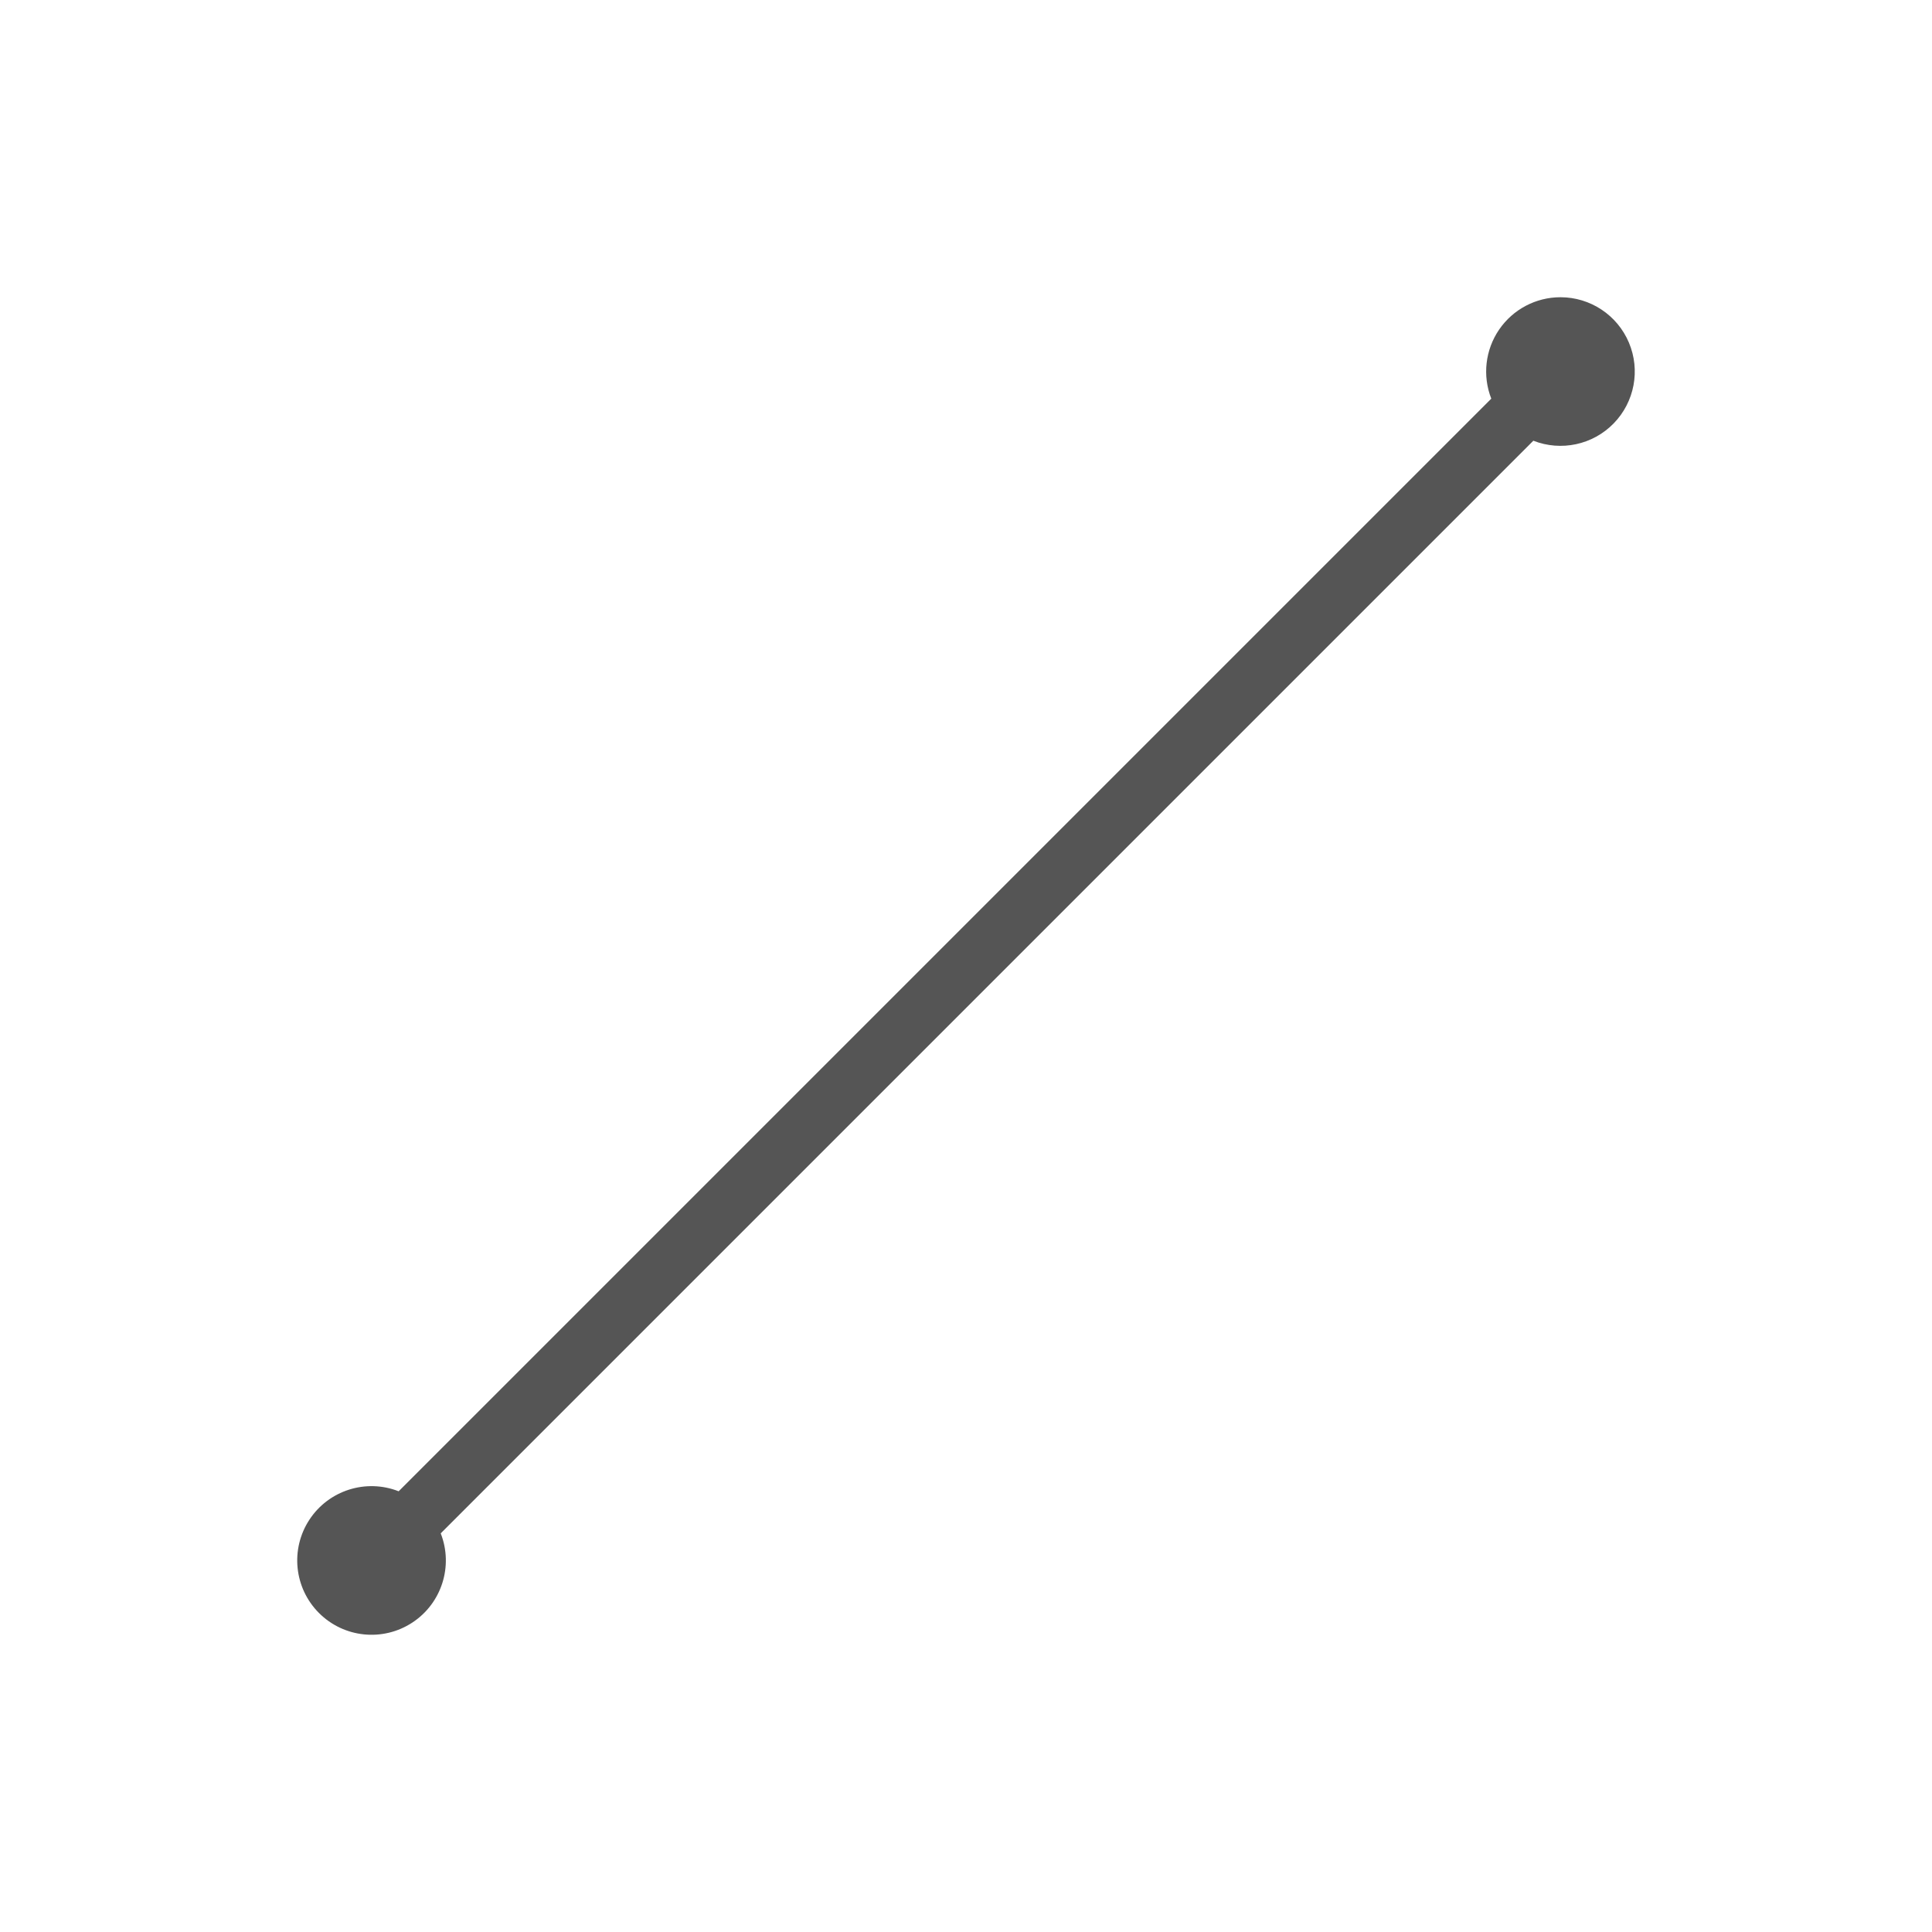
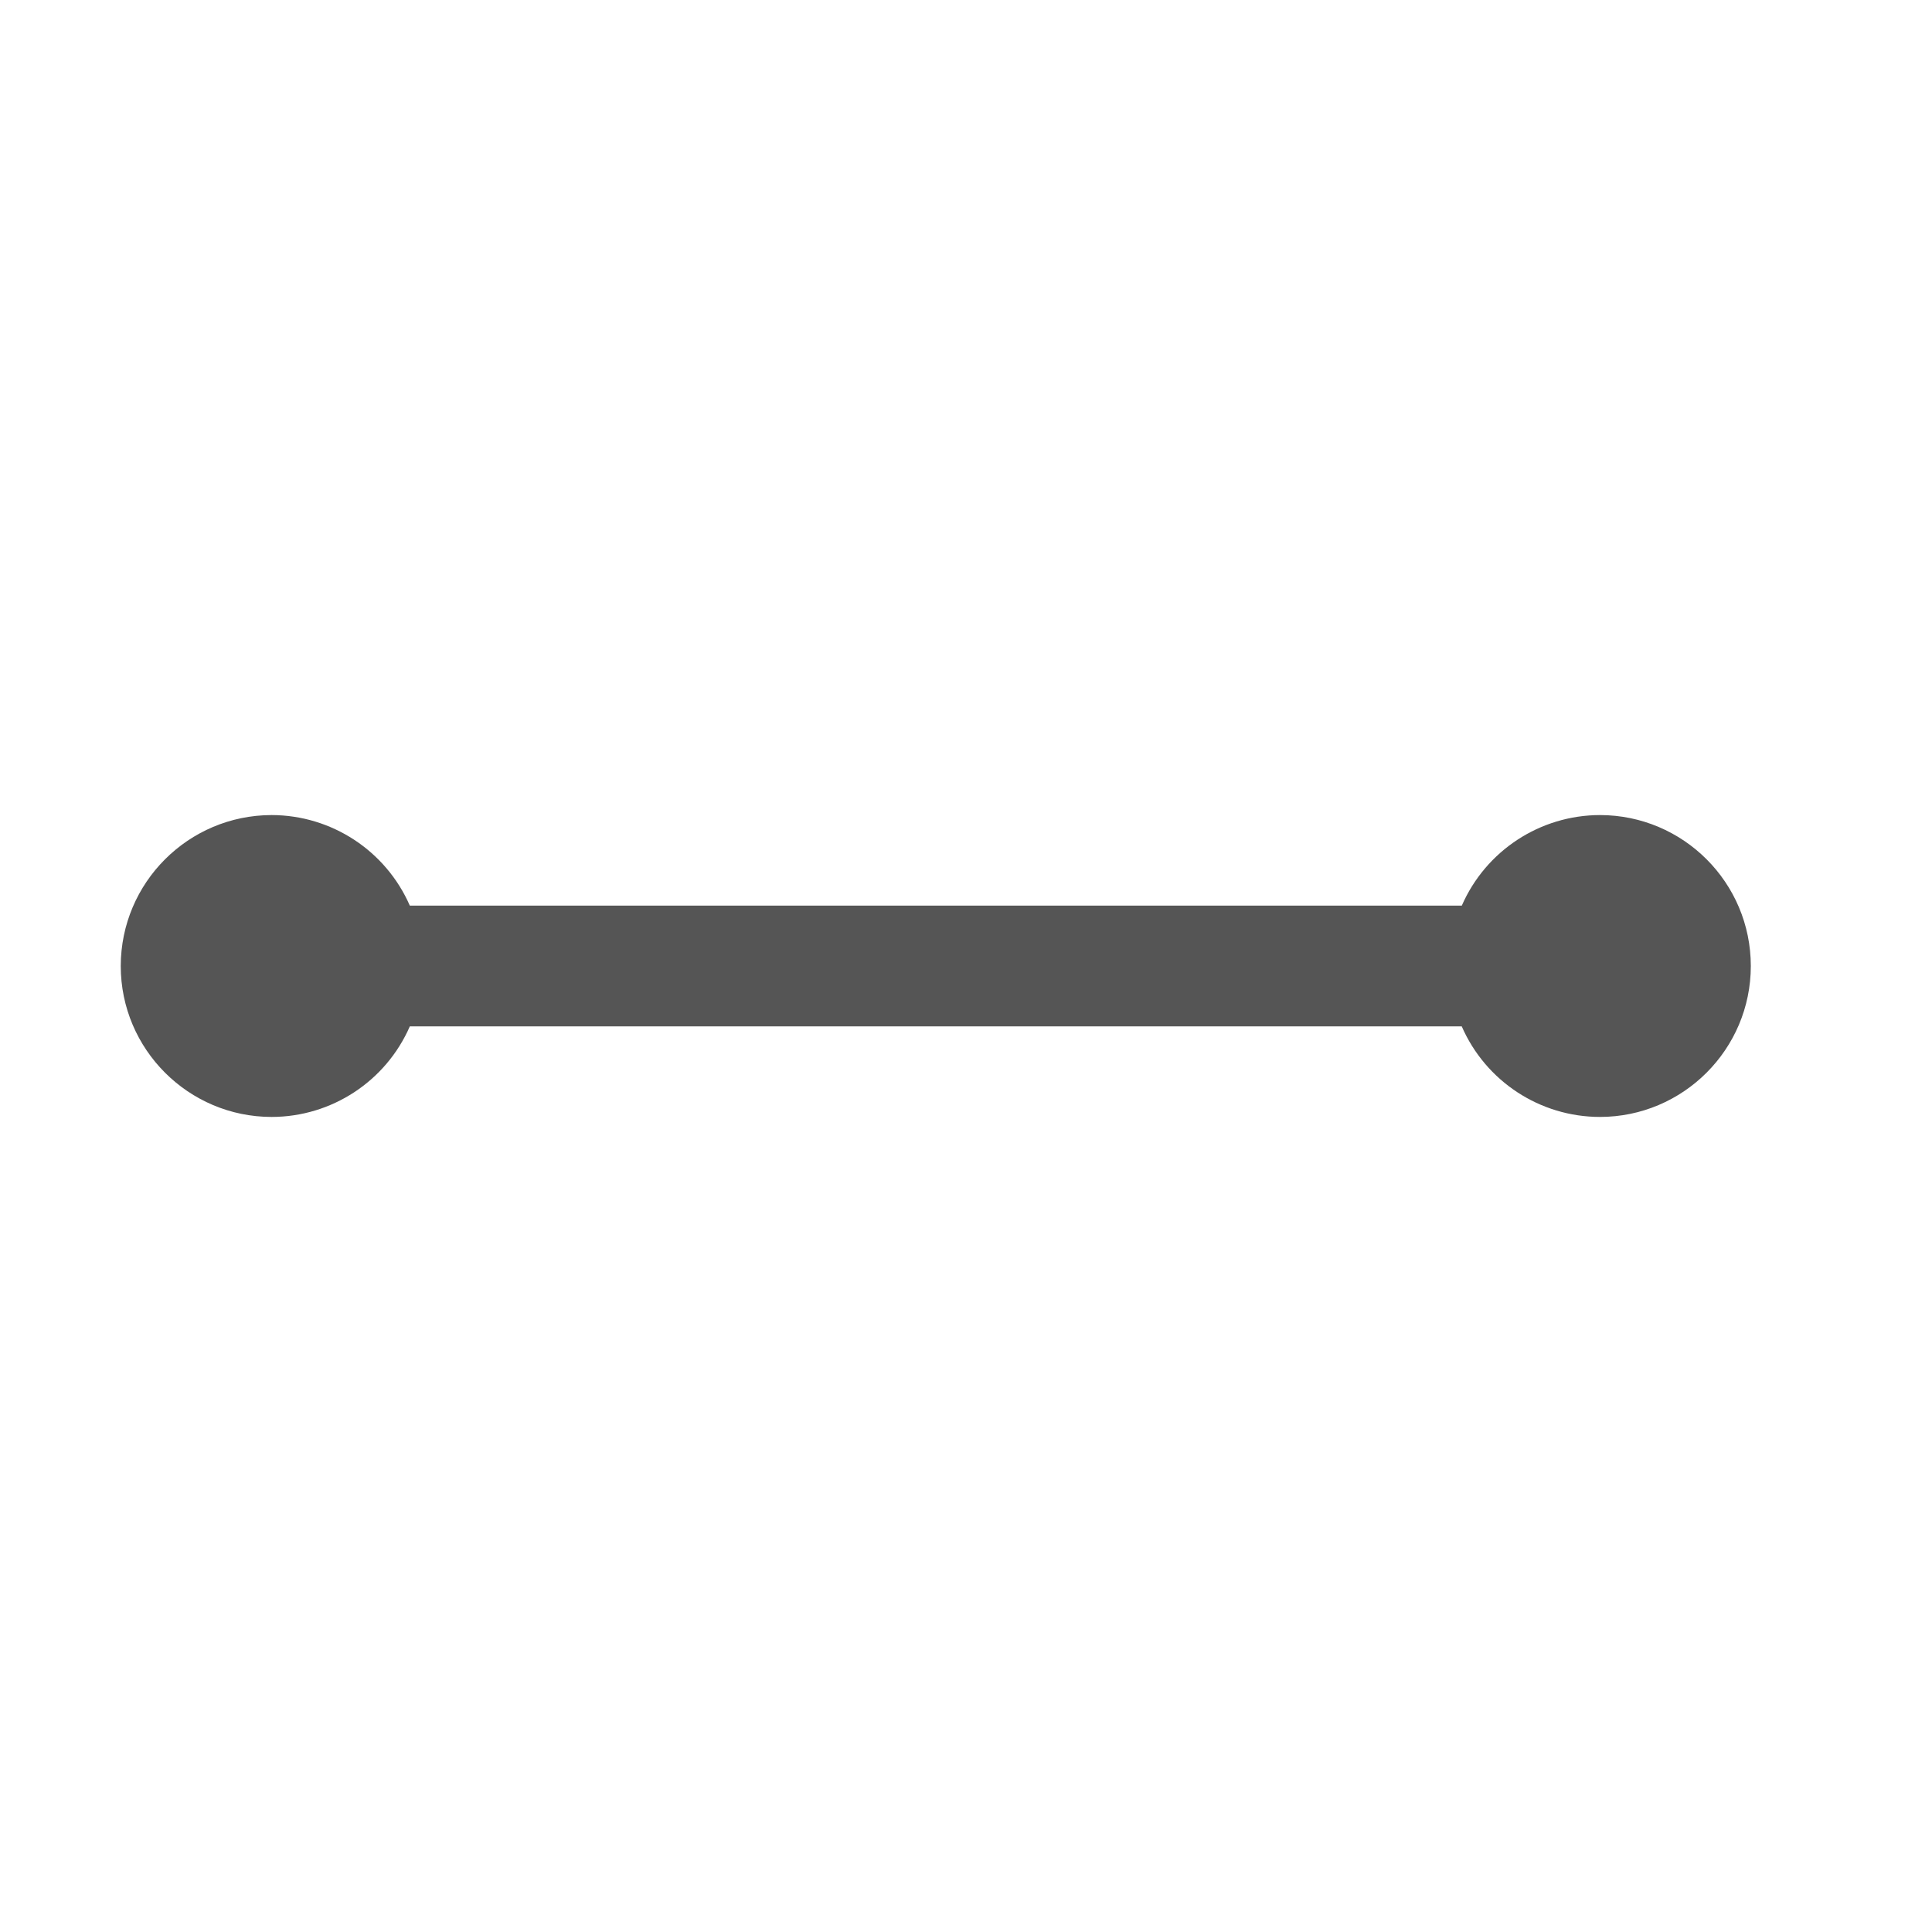
- <svg xmlns="http://www.w3.org/2000/svg" t="1712225147279" class="icon" viewBox="0 0 1024 1024" version="1.1" p-id="1660" width="200" height="200">
-   <path d="M827.077 157.538a39.385 39.385 0 1 1-14.375 76.052L233.59 812.702a39.385 39.385 0 1 1-22.292-22.292L790.41 211.298A39.385 39.385 0 0 1 827.077 157.538z" fill="#555555" p-id="1661">
+ <svg xmlns="http://www.w3.org/2000/svg" t="1712582888184" class="icon" viewBox="0 0 1024 1024" version="1.1" p-id="4432" width="200" height="200">
+   <path d="M848 432a80.064 80.064 0 0 0-73.216 48H217.216A80.096 80.096 0 0 0 144 432 80.096 80.096 0 0 0 64 512c0 44.128 35.904 80 80 80A80 80 0 0 0 217.216 544h557.536a80 80 0 0 0 73.216 48c44.128 0 80-35.872 80-80a80.032 80.032 0 0 0-79.968-80z" p-id="4433" fill="#555555">
  </path>
</svg>
